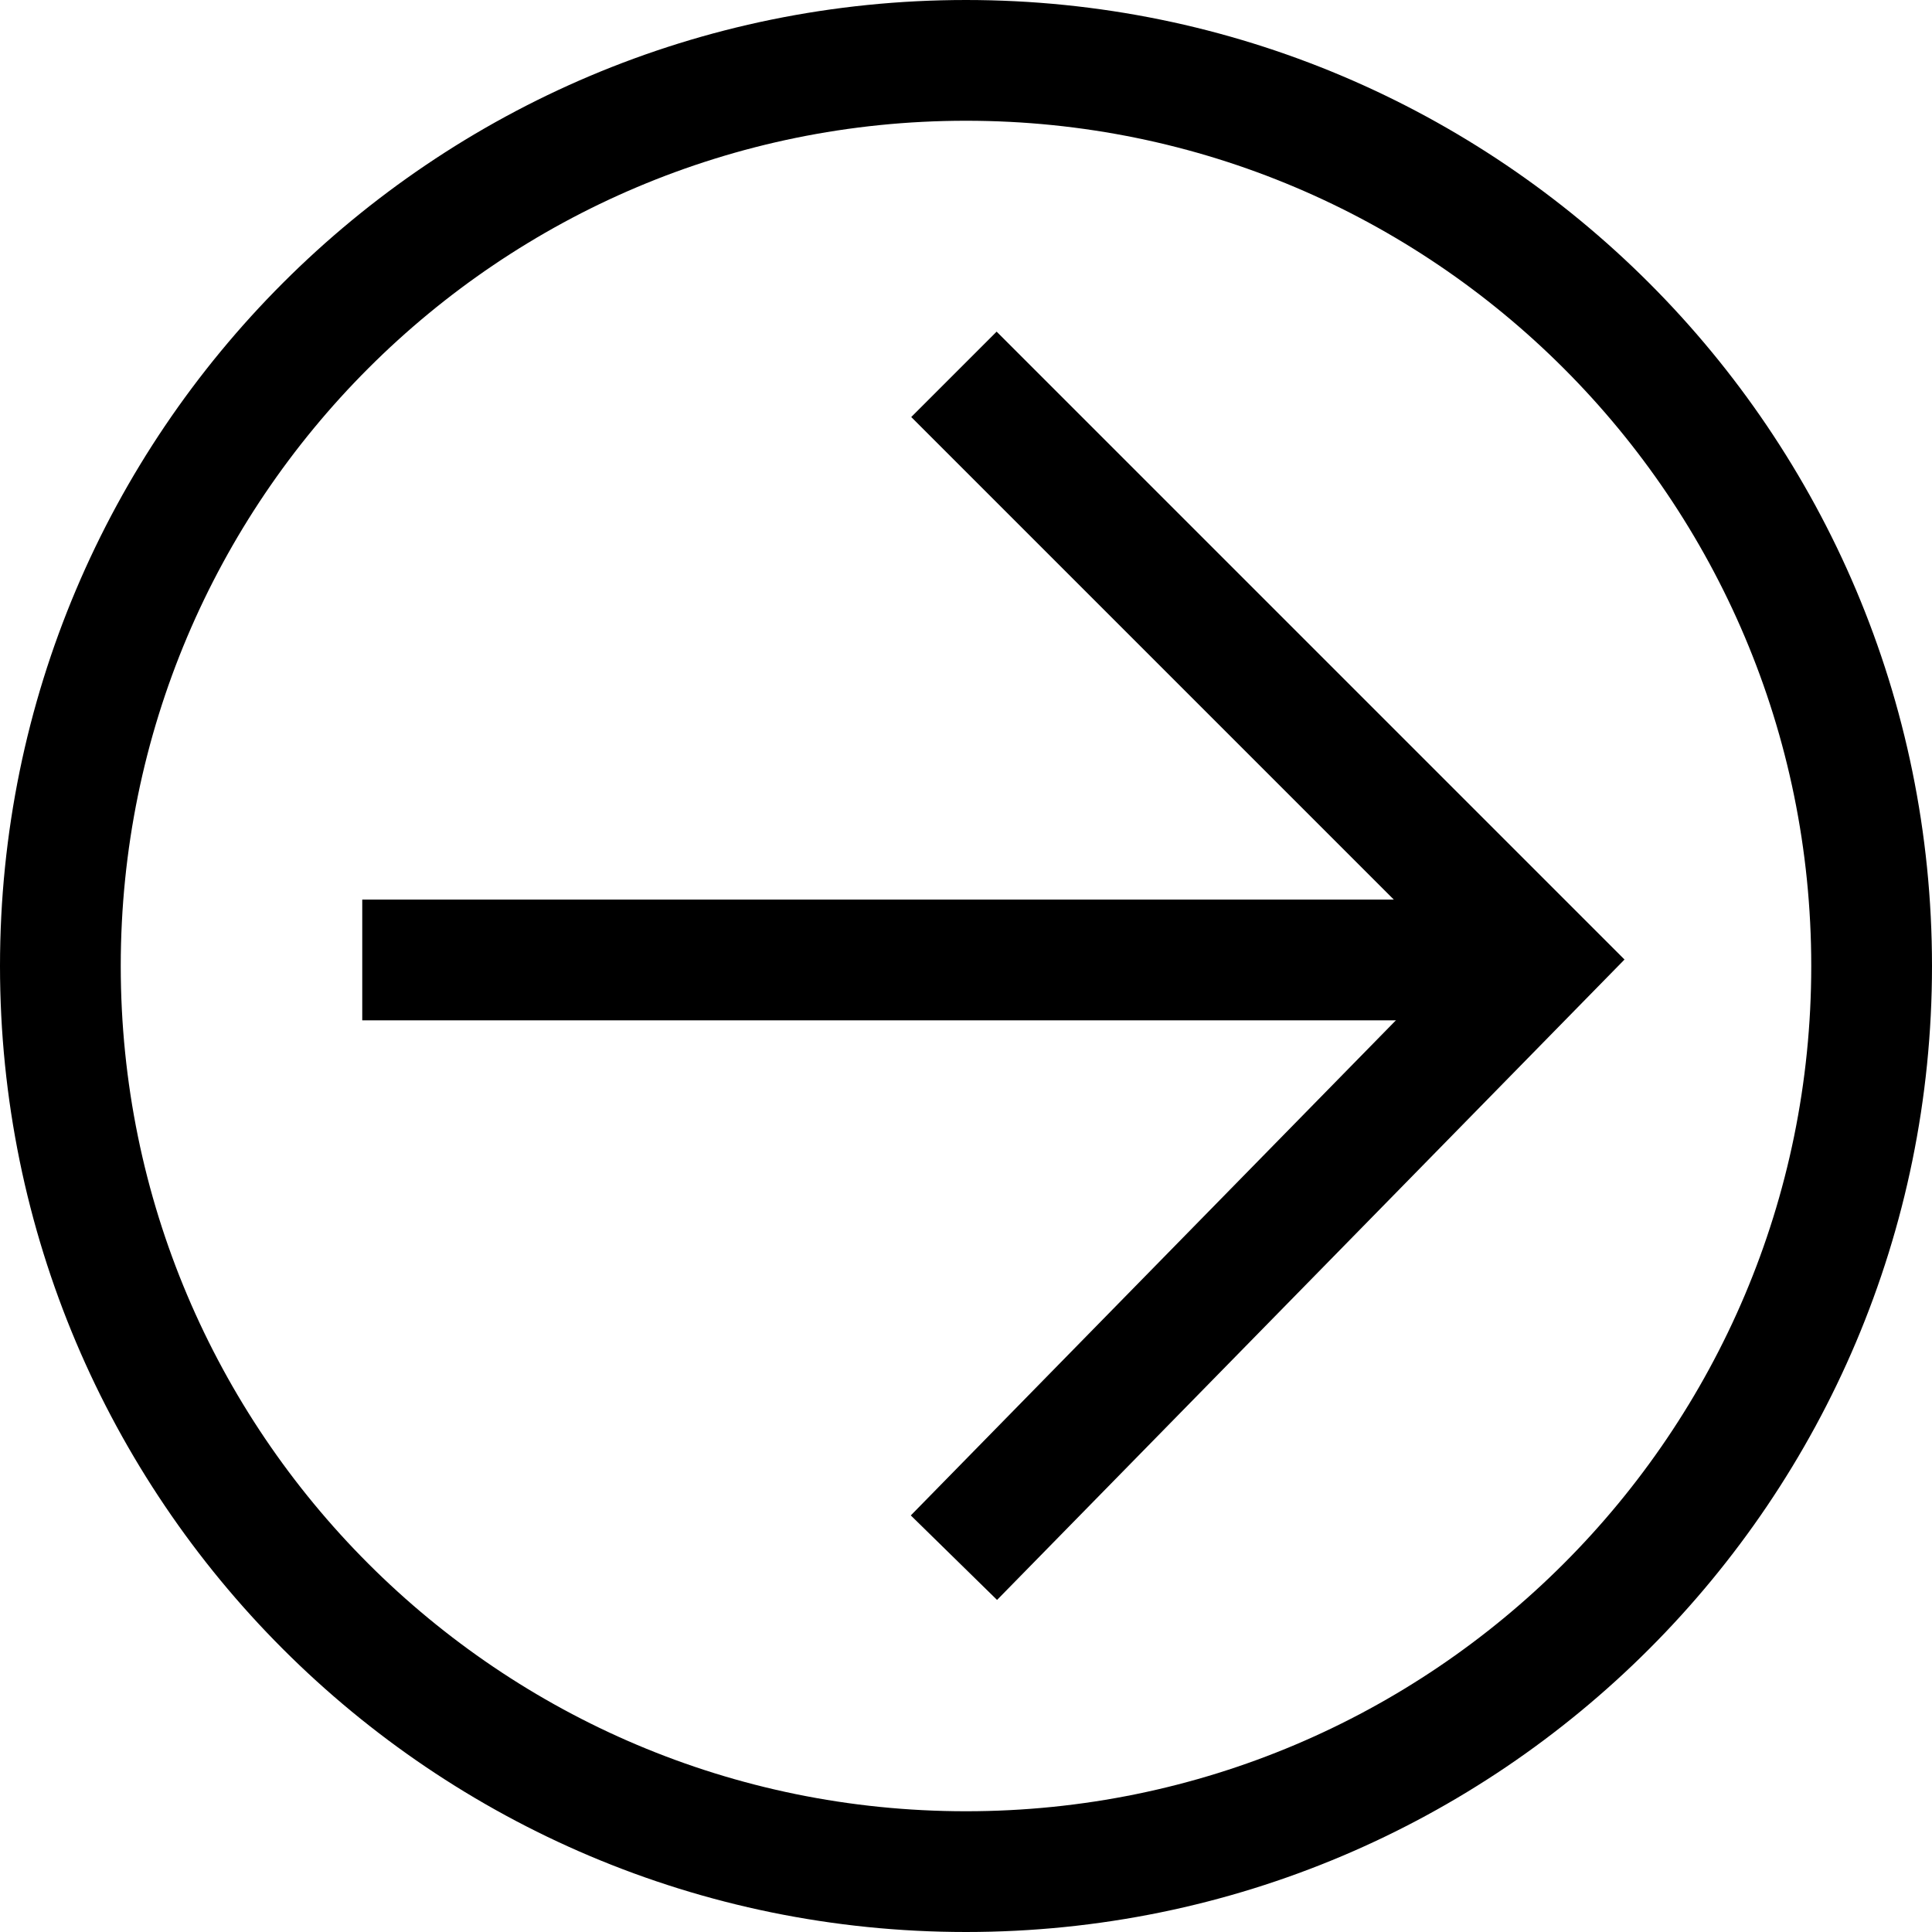
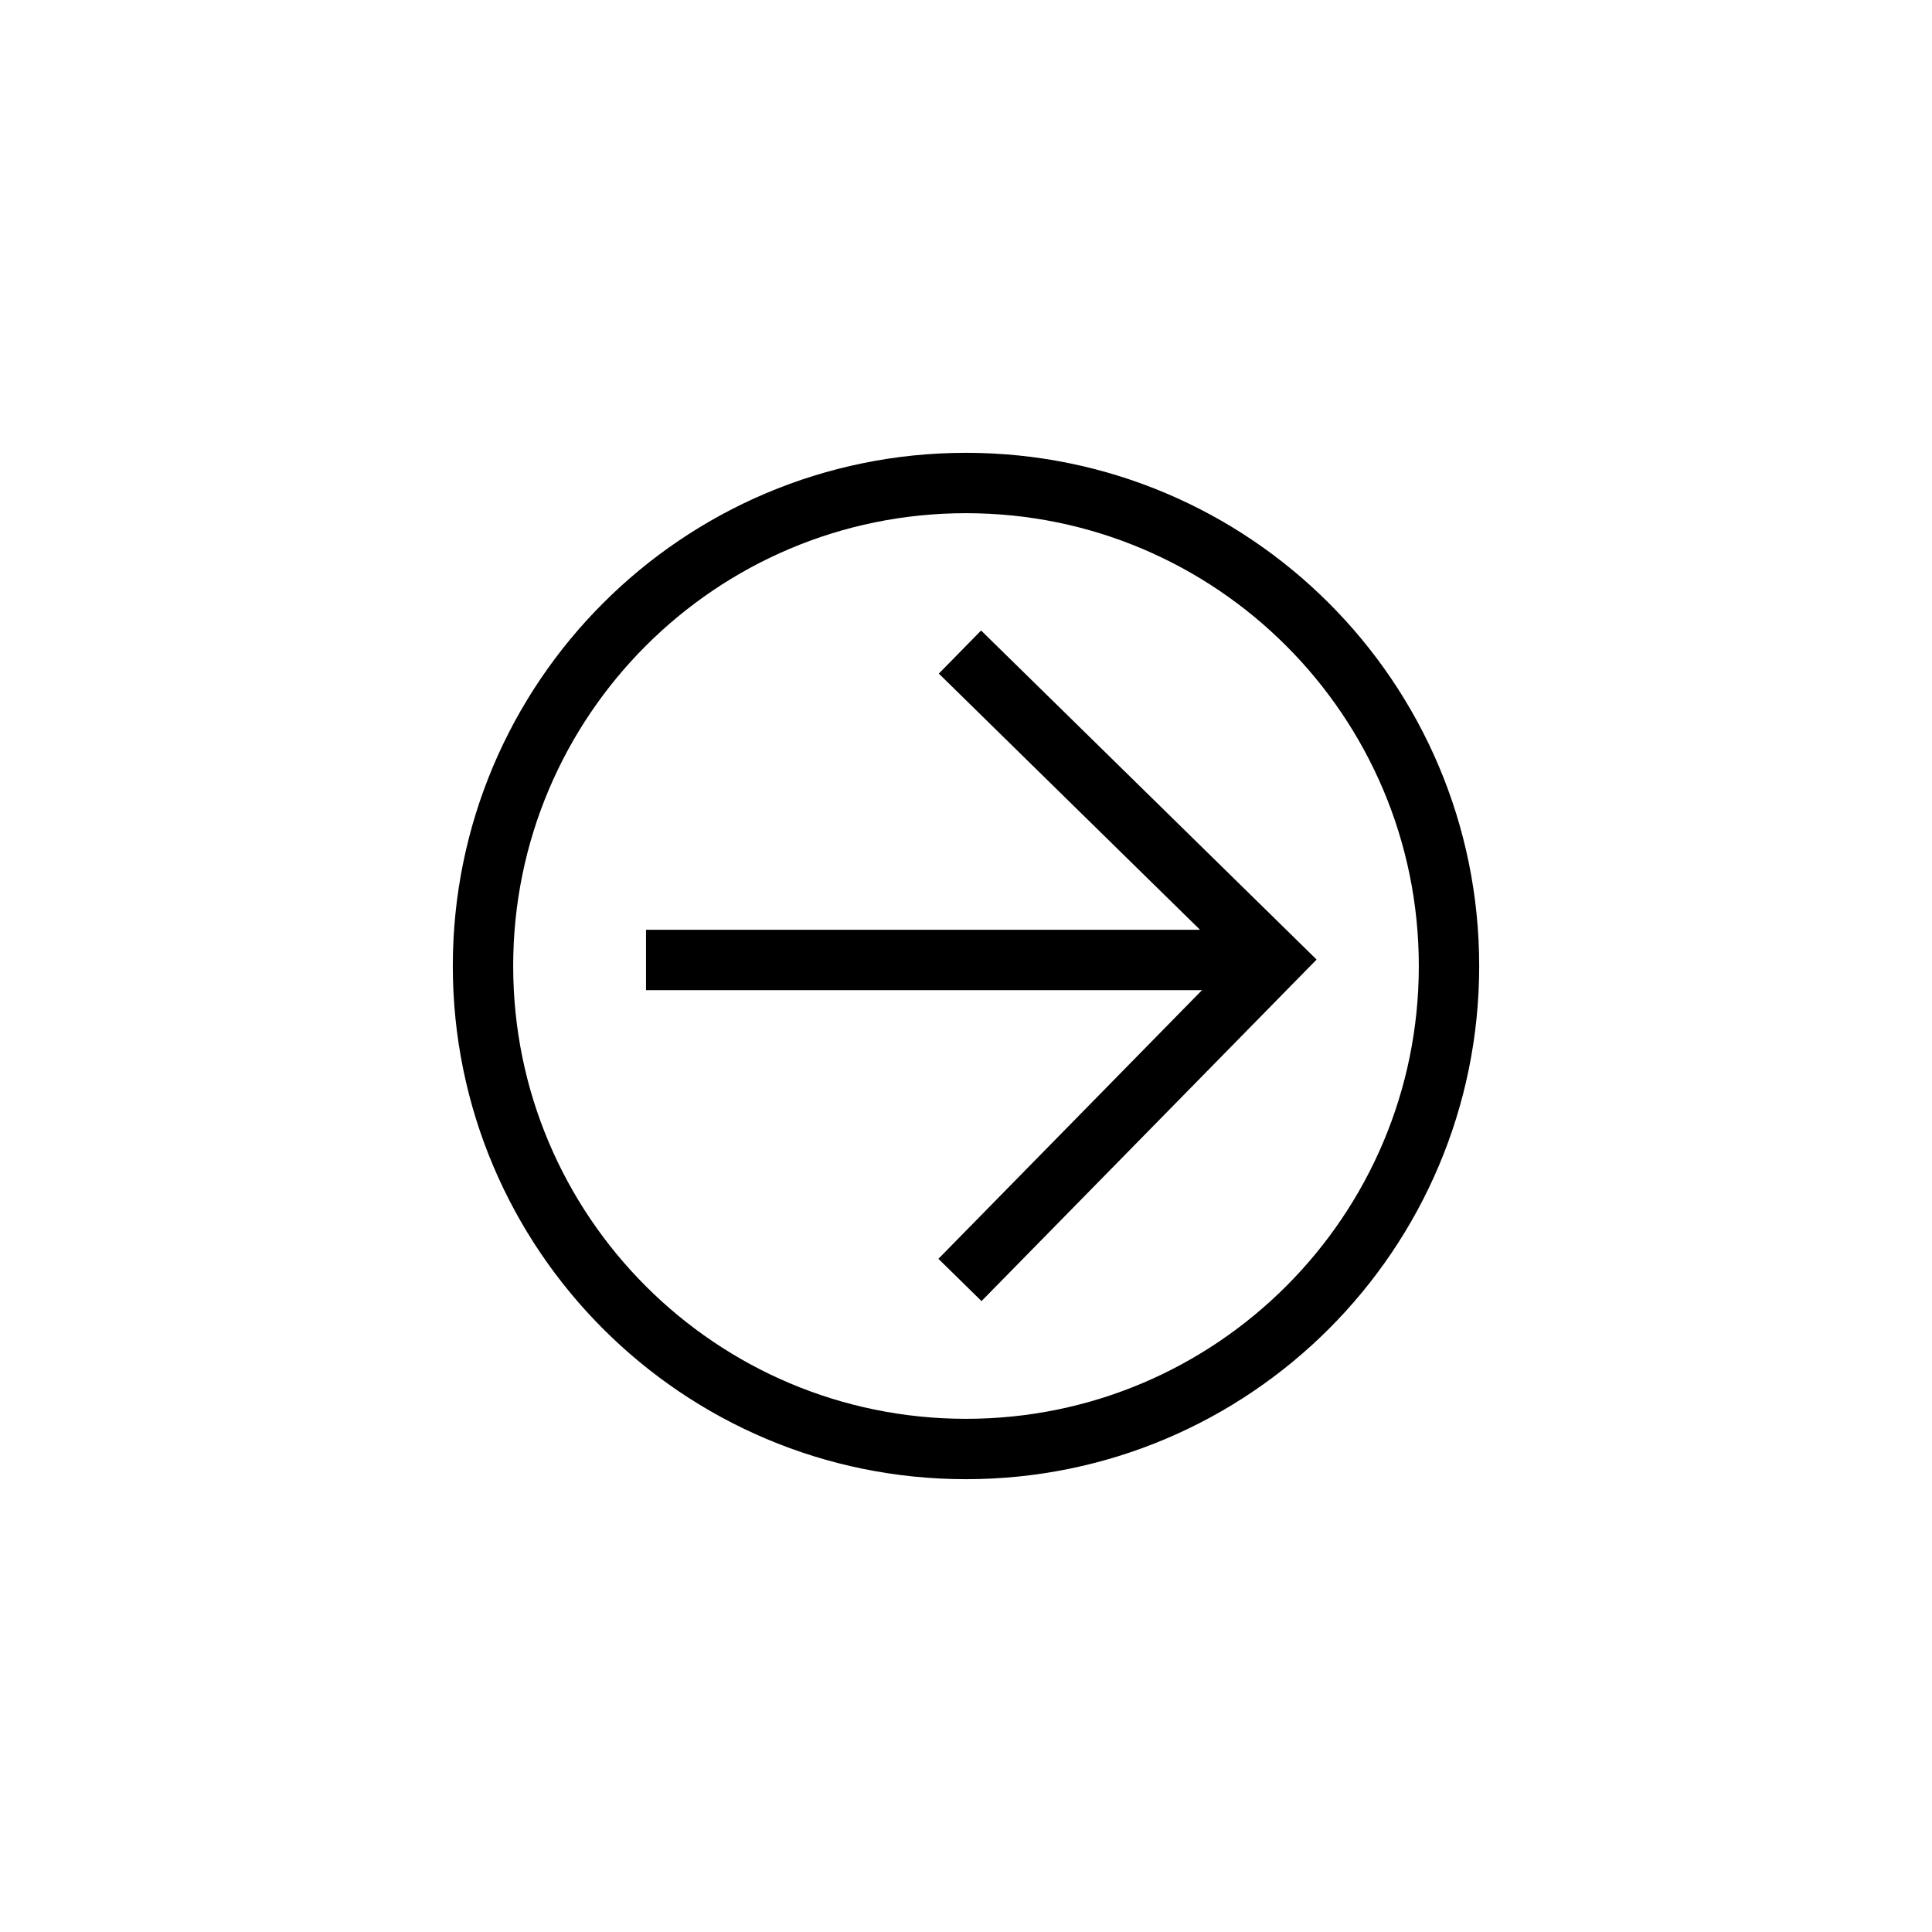
<svg xmlns="http://www.w3.org/2000/svg" viewBox="0 0 32 32">
-   <circle fill="none" stroke="black" stroke-width="2" r="15" cx="16" cy="16" />
-   <polyline fill="none" stroke="black" stroke-width="2" points="15.8,6.2 25.5,15.9 15.8,25.8" />
-   <line stroke="black" stroke-width="2" x1="6" y1="15.9" x2="25.7" y2="15.9" />
+   <circle fill="none" stroke="black" stroke-width="1" r="8" cx="16" cy="16" />
+   <polyline fill="none" stroke="black" stroke-width="1" points="15.9,10.8 21.1,15.9 15.9,21.2" />
+   <line stroke="black" stroke-width="1" x1="10.7" y1="15.9" x2="21.2" y2="15.9" />
</svg>
